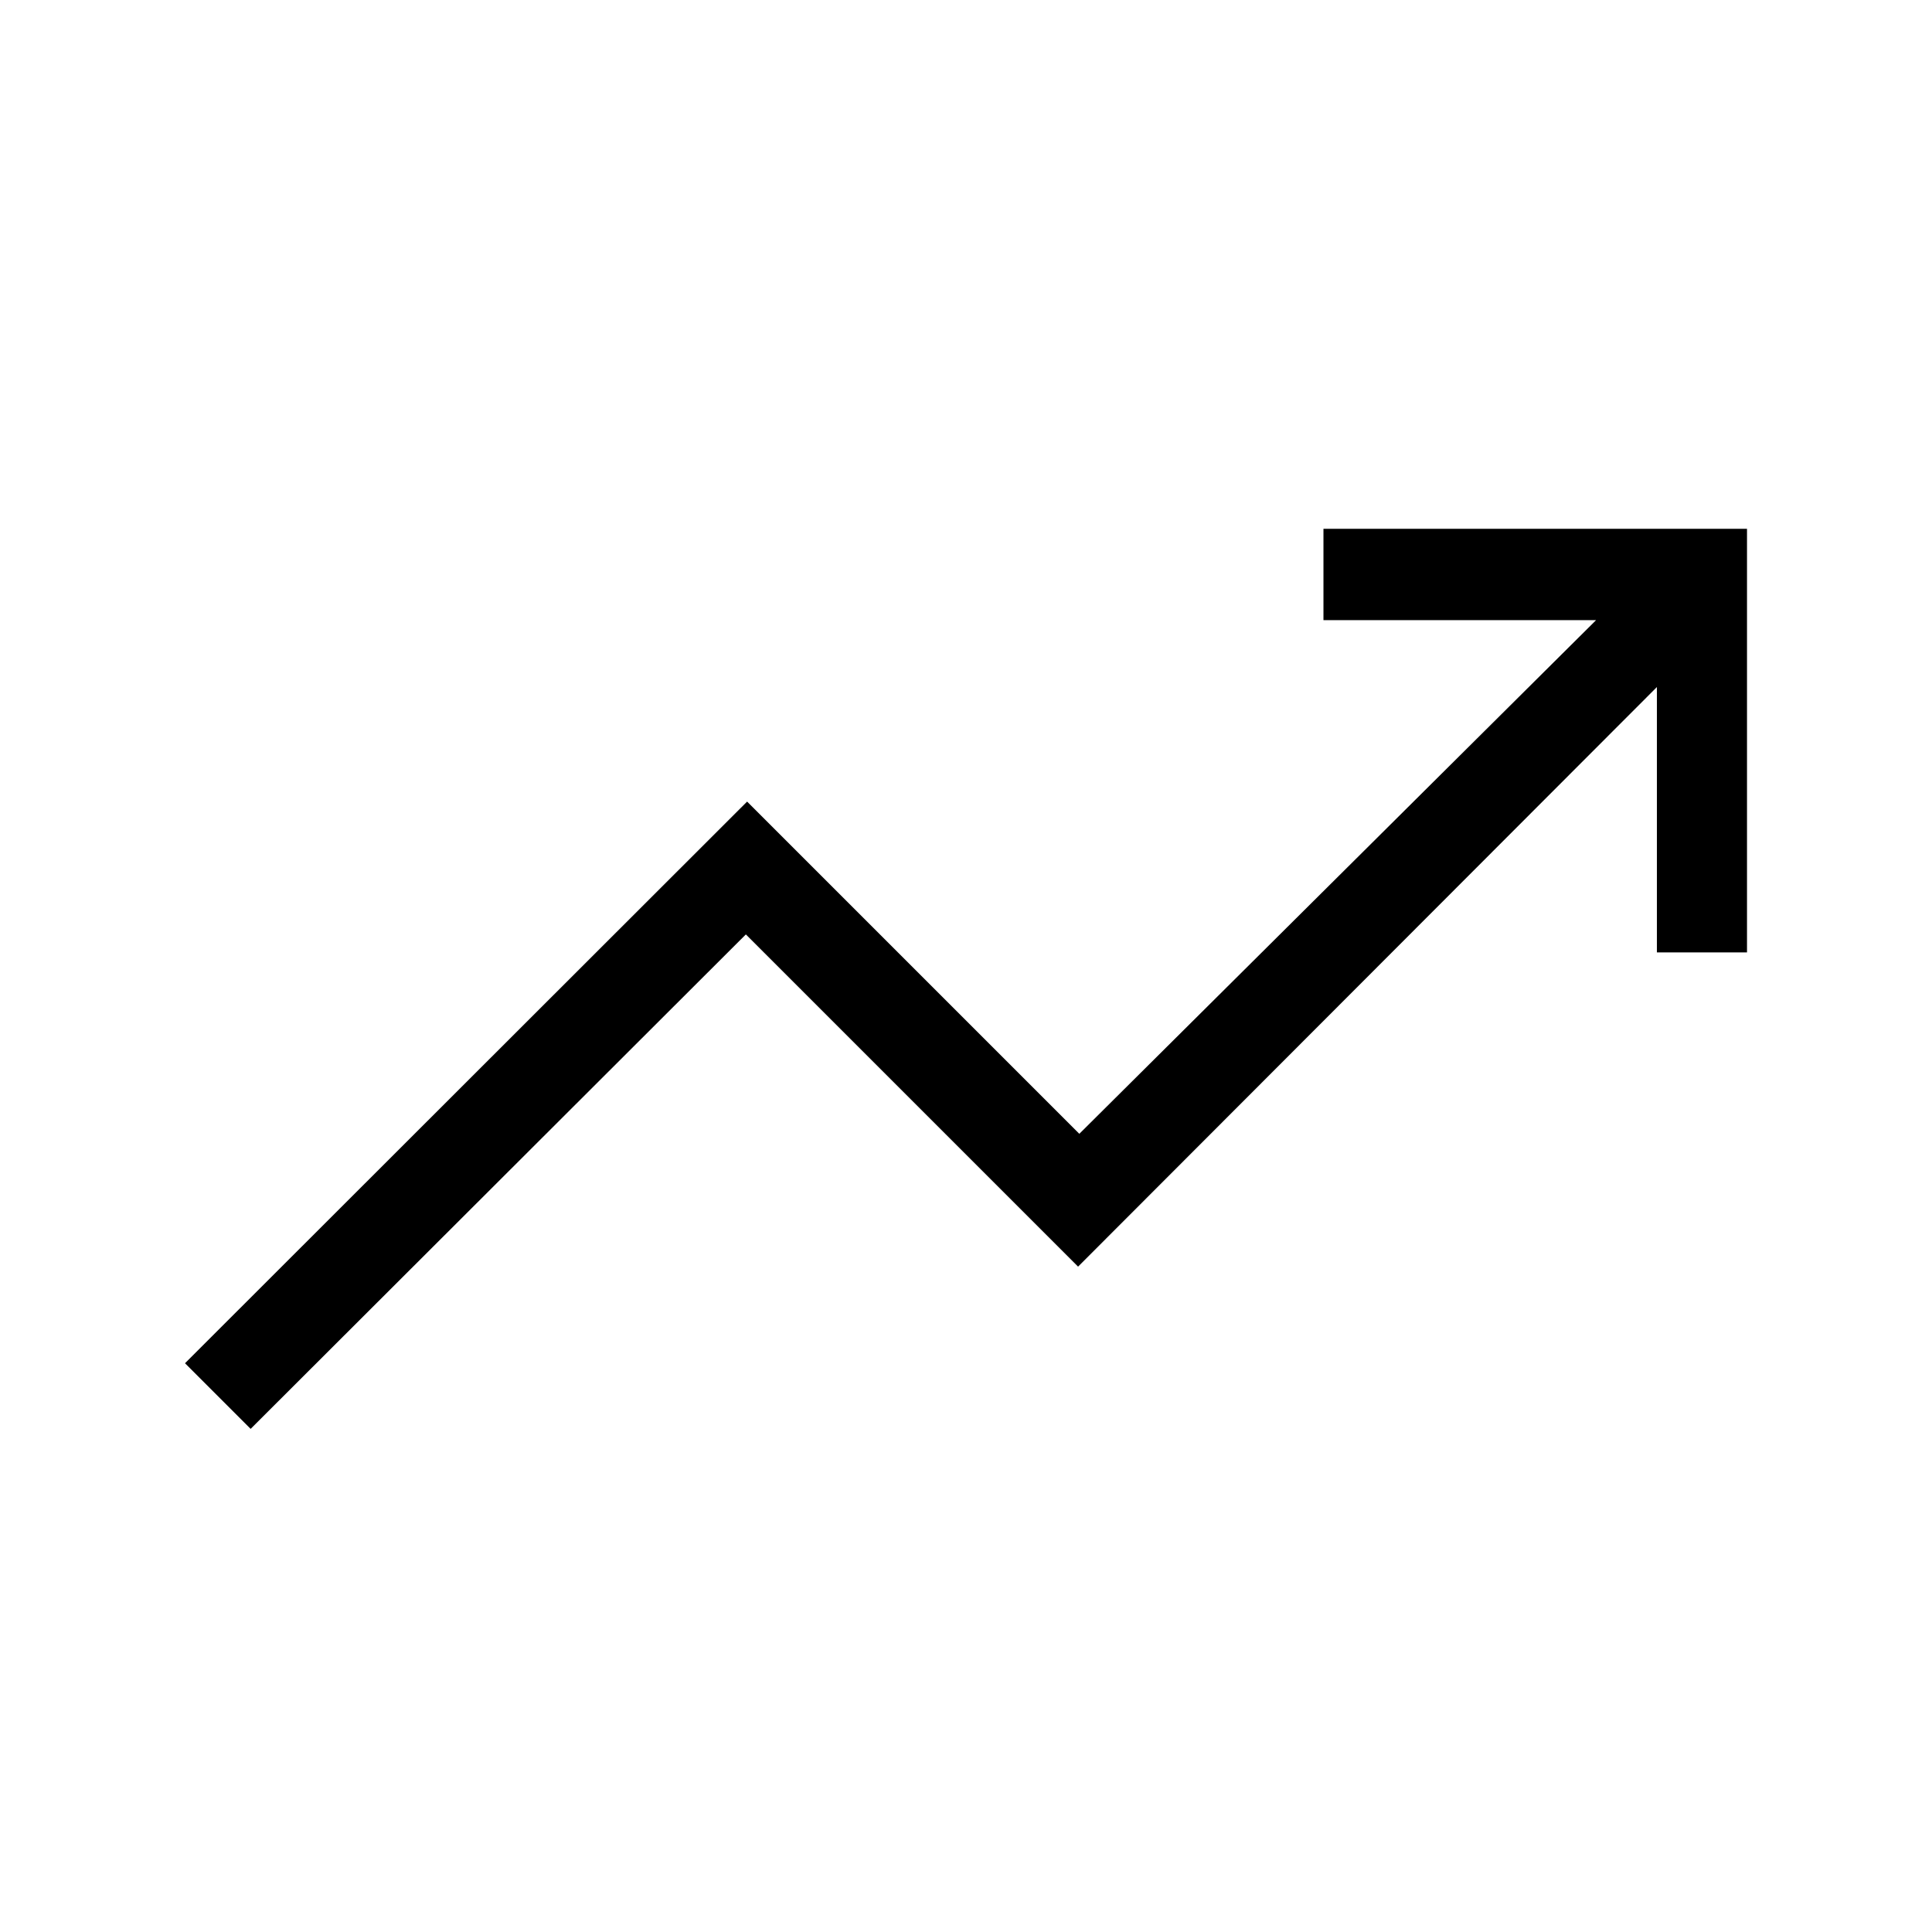
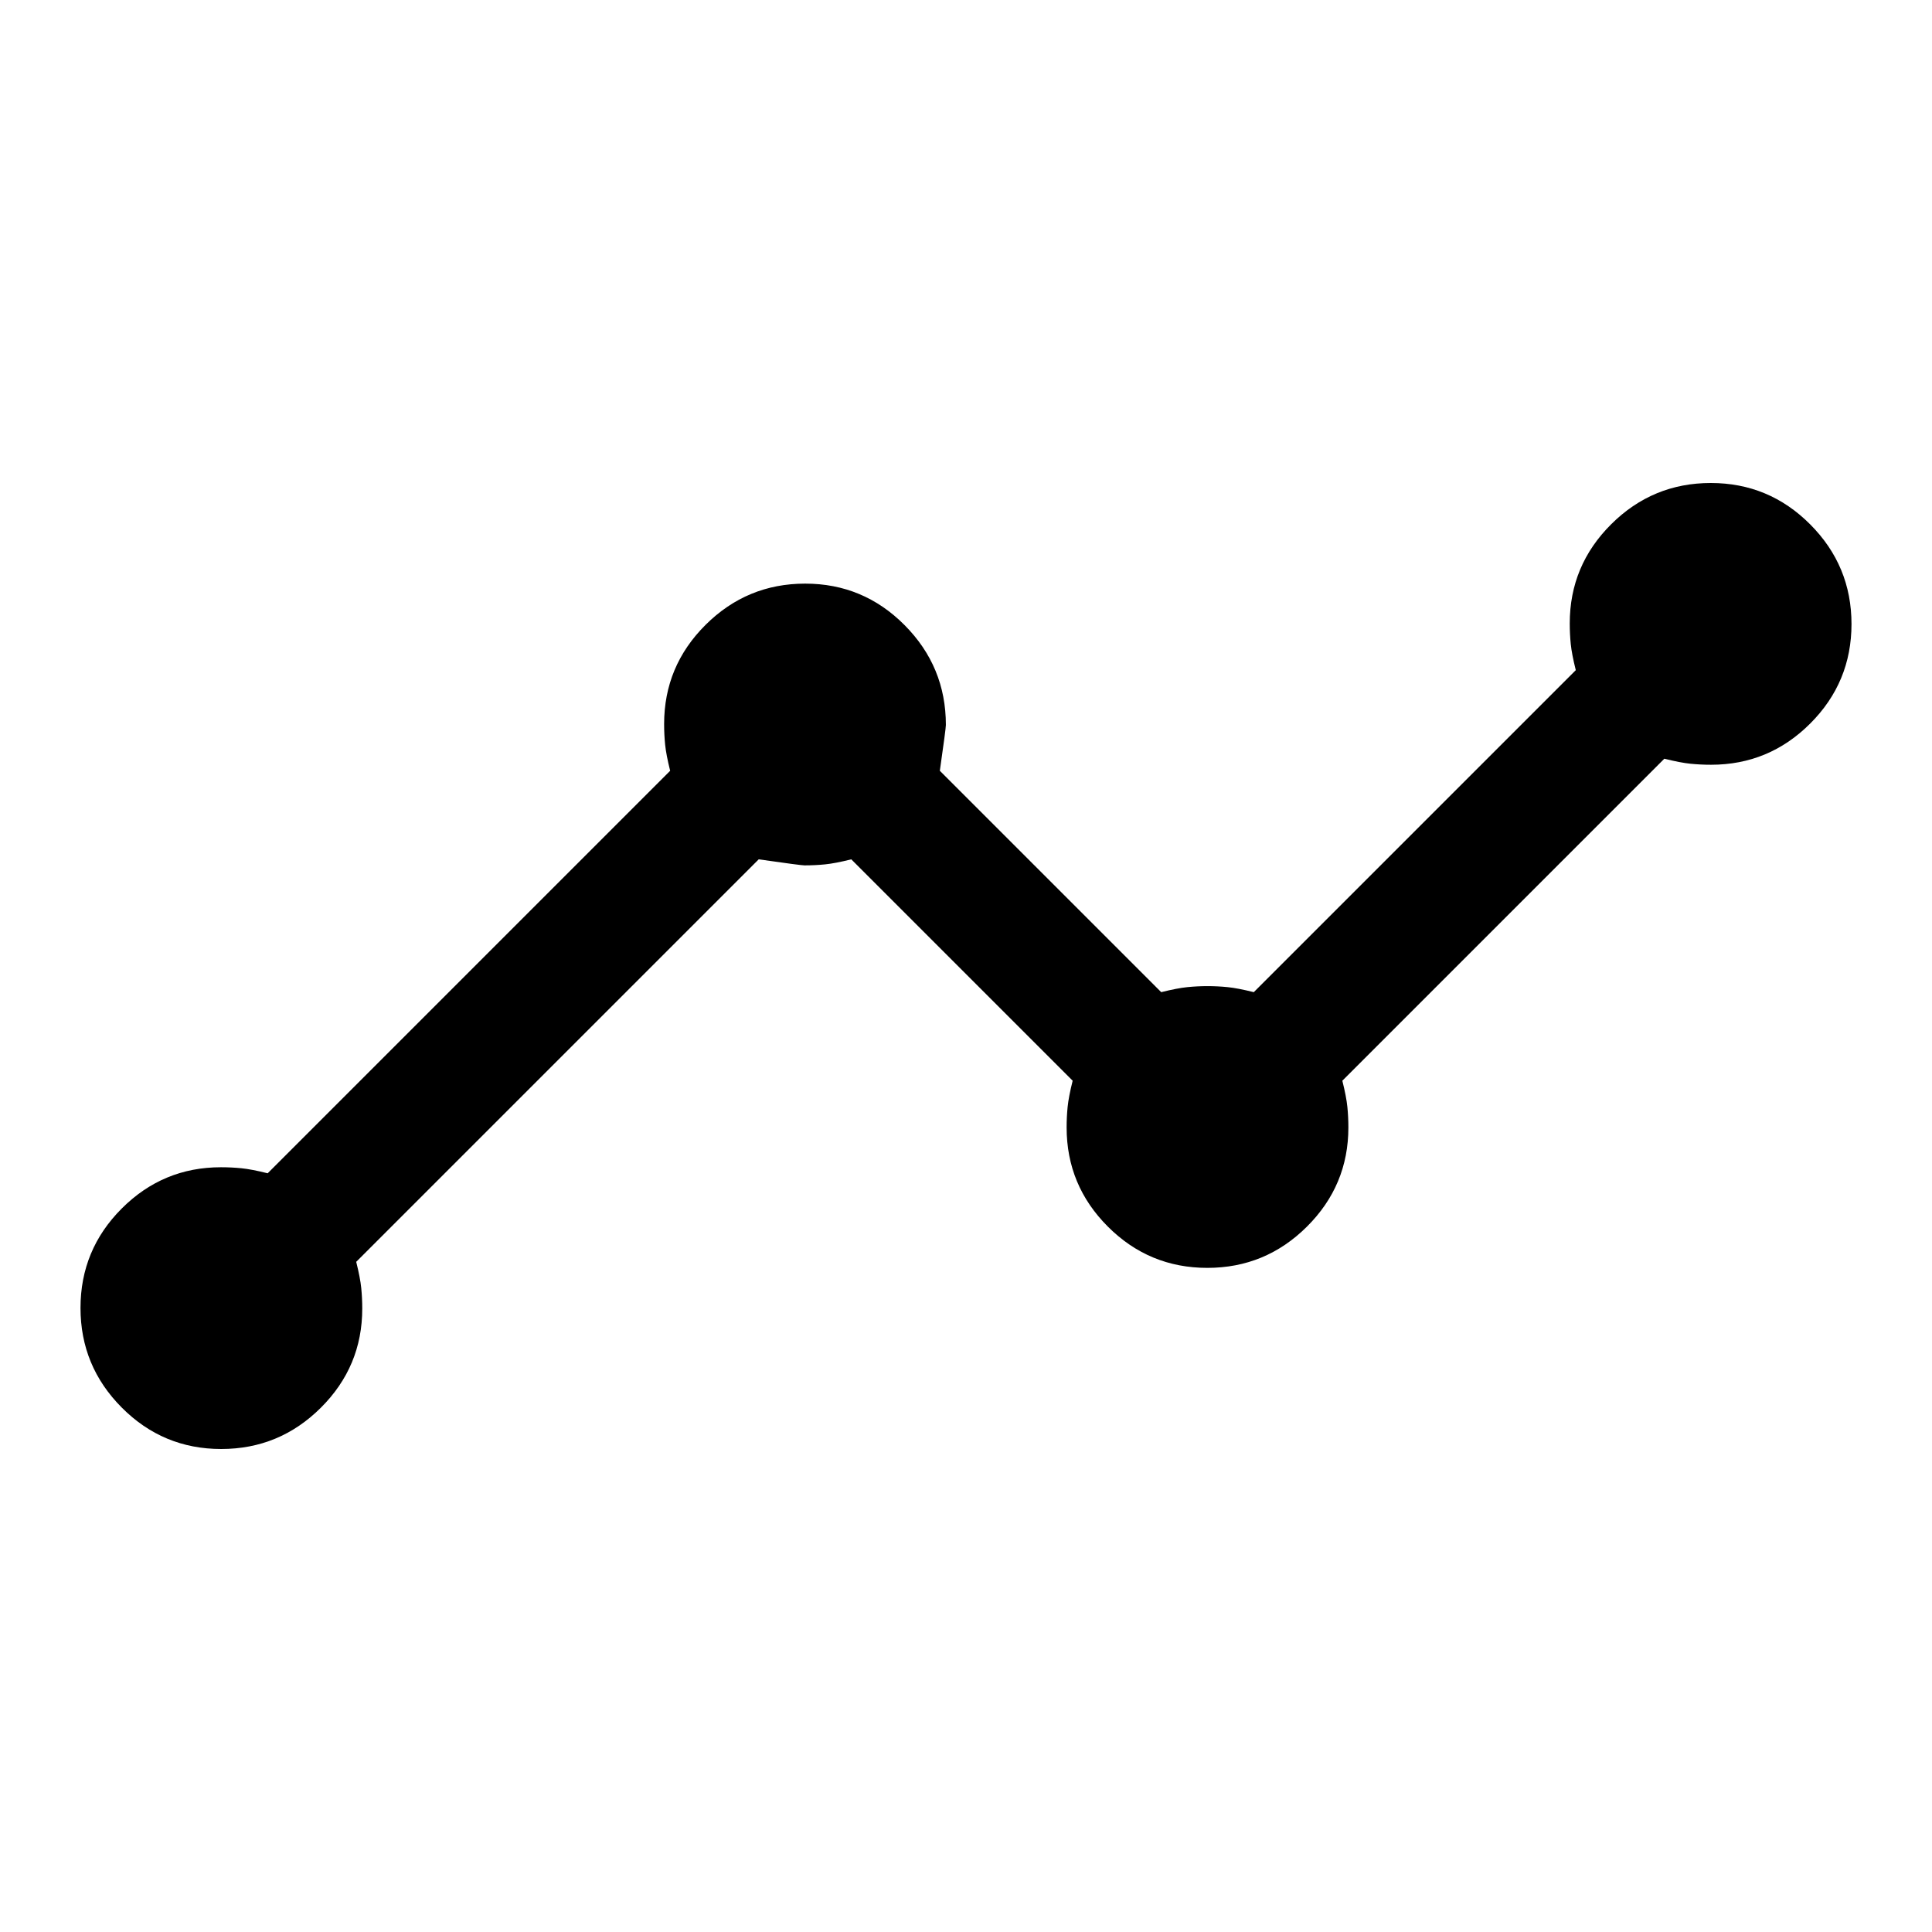
<svg xmlns="http://www.w3.org/2000/svg" height="48" viewBox="0 96 960 960" width="48">
-   <path d="m124.539 805.999-32.615-32.614 279.307-279.076 165.076 165.076 256.771-255.231H657.616V358.77h210.46v210.46h-44.768V437.384l-287.616 288-165.077-165.077-246.076 245.692Z" />
+   <path d="M109.912 816Q81 816 60.5 795.411 40 774.823 40 745.911 40 717 60.494 696.5t49.273-20.5q5.233 0 10.233.5 5 .5 13 2.5l200-200q-2-8-2.5-13t-.5-10.233q0-28.779 20.589-49.273Q371.177 386 400.089 386 429 386 449.5 406.634t20.5 49.61Q470 458 467 479l110 110q8-2 13-2.5t10-.5q5 0 10 .5t13 2.5l160-160q-2-8-2.5-13t-.5-10.233q0-28.779 20.589-49.273Q821.177 336 850.089 336 879 336 899.5 356.589q20.5 20.588 20.5 49.5Q920 435 899.506 455.5T850.233 476Q845 476 840 475.5q-5-.5-13-2.5L667 633q2 8 2.5 13t.5 10.233q0 28.779-20.589 49.273Q628.823 726 599.911 726 571 726 550.5 705.506T530 656.233q0-5.233.5-10.233.5-5 2.5-13L423 523q-8 2-13 2.5t-10.25.5q-1.75 0-22.75-3L177 723q2 8 2.5 13t.5 10.233q0 28.779-20.589 49.273Q138.823 816 109.912 816Z" />
</svg>
